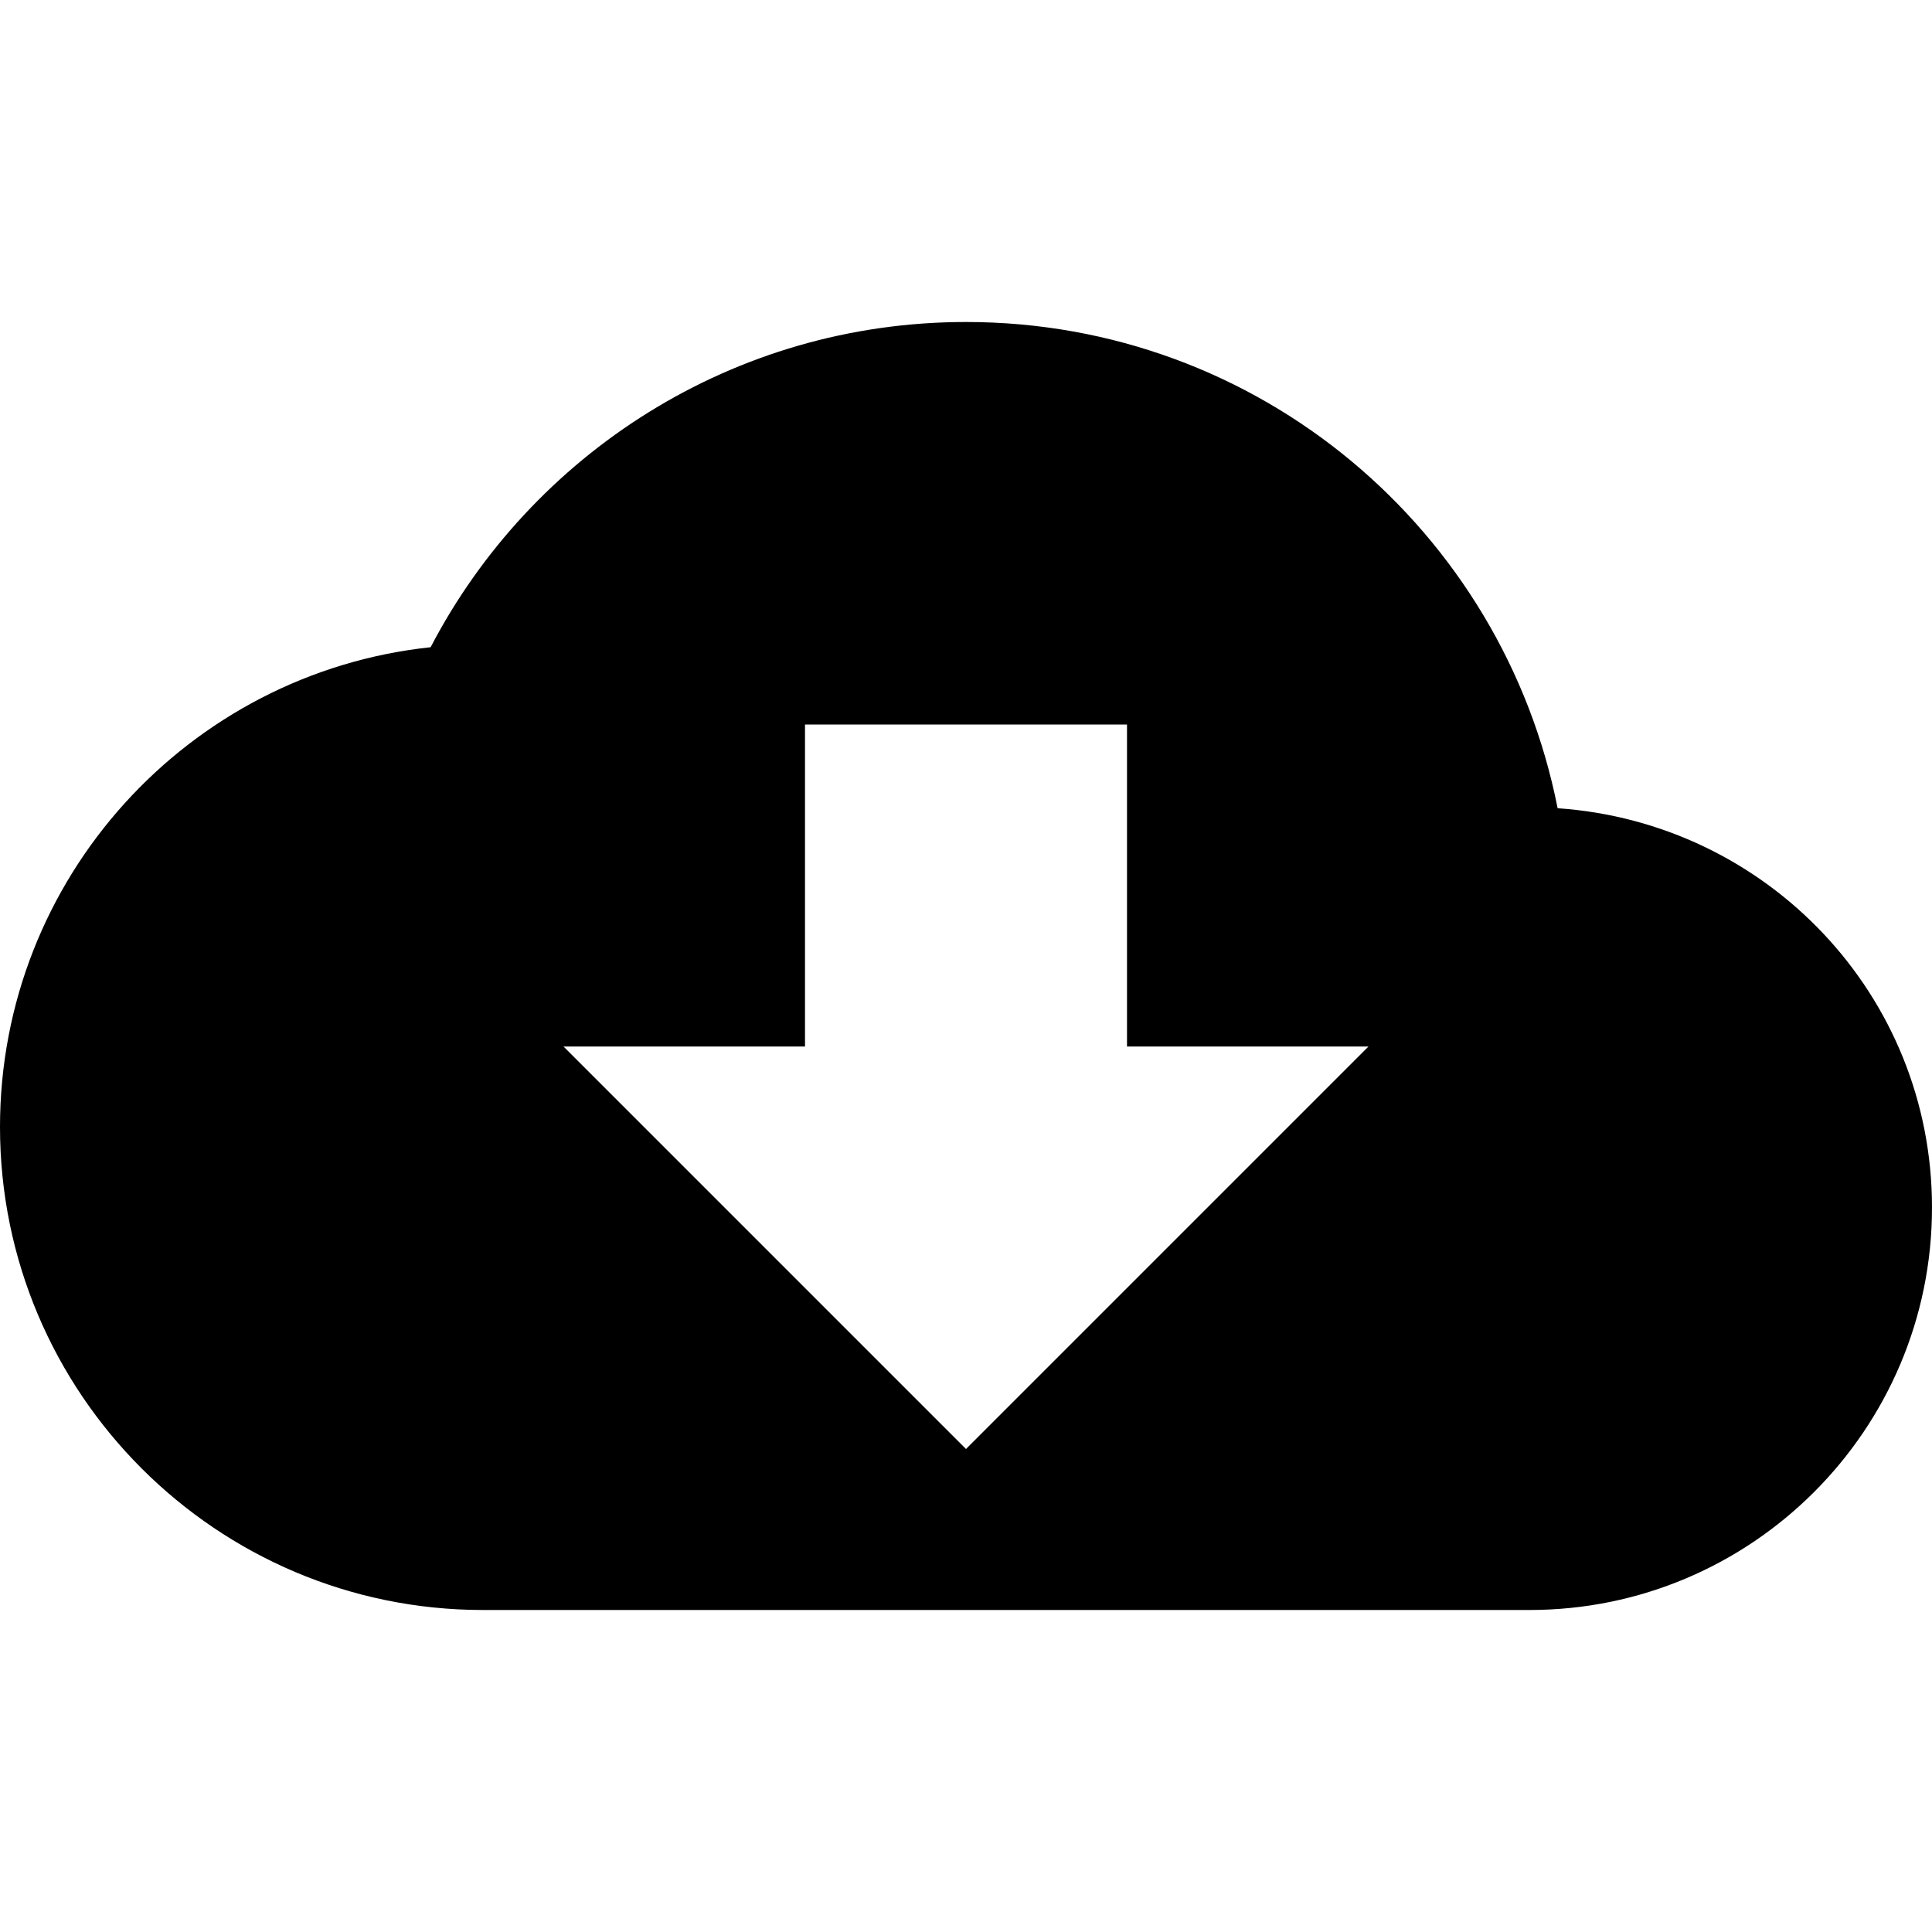
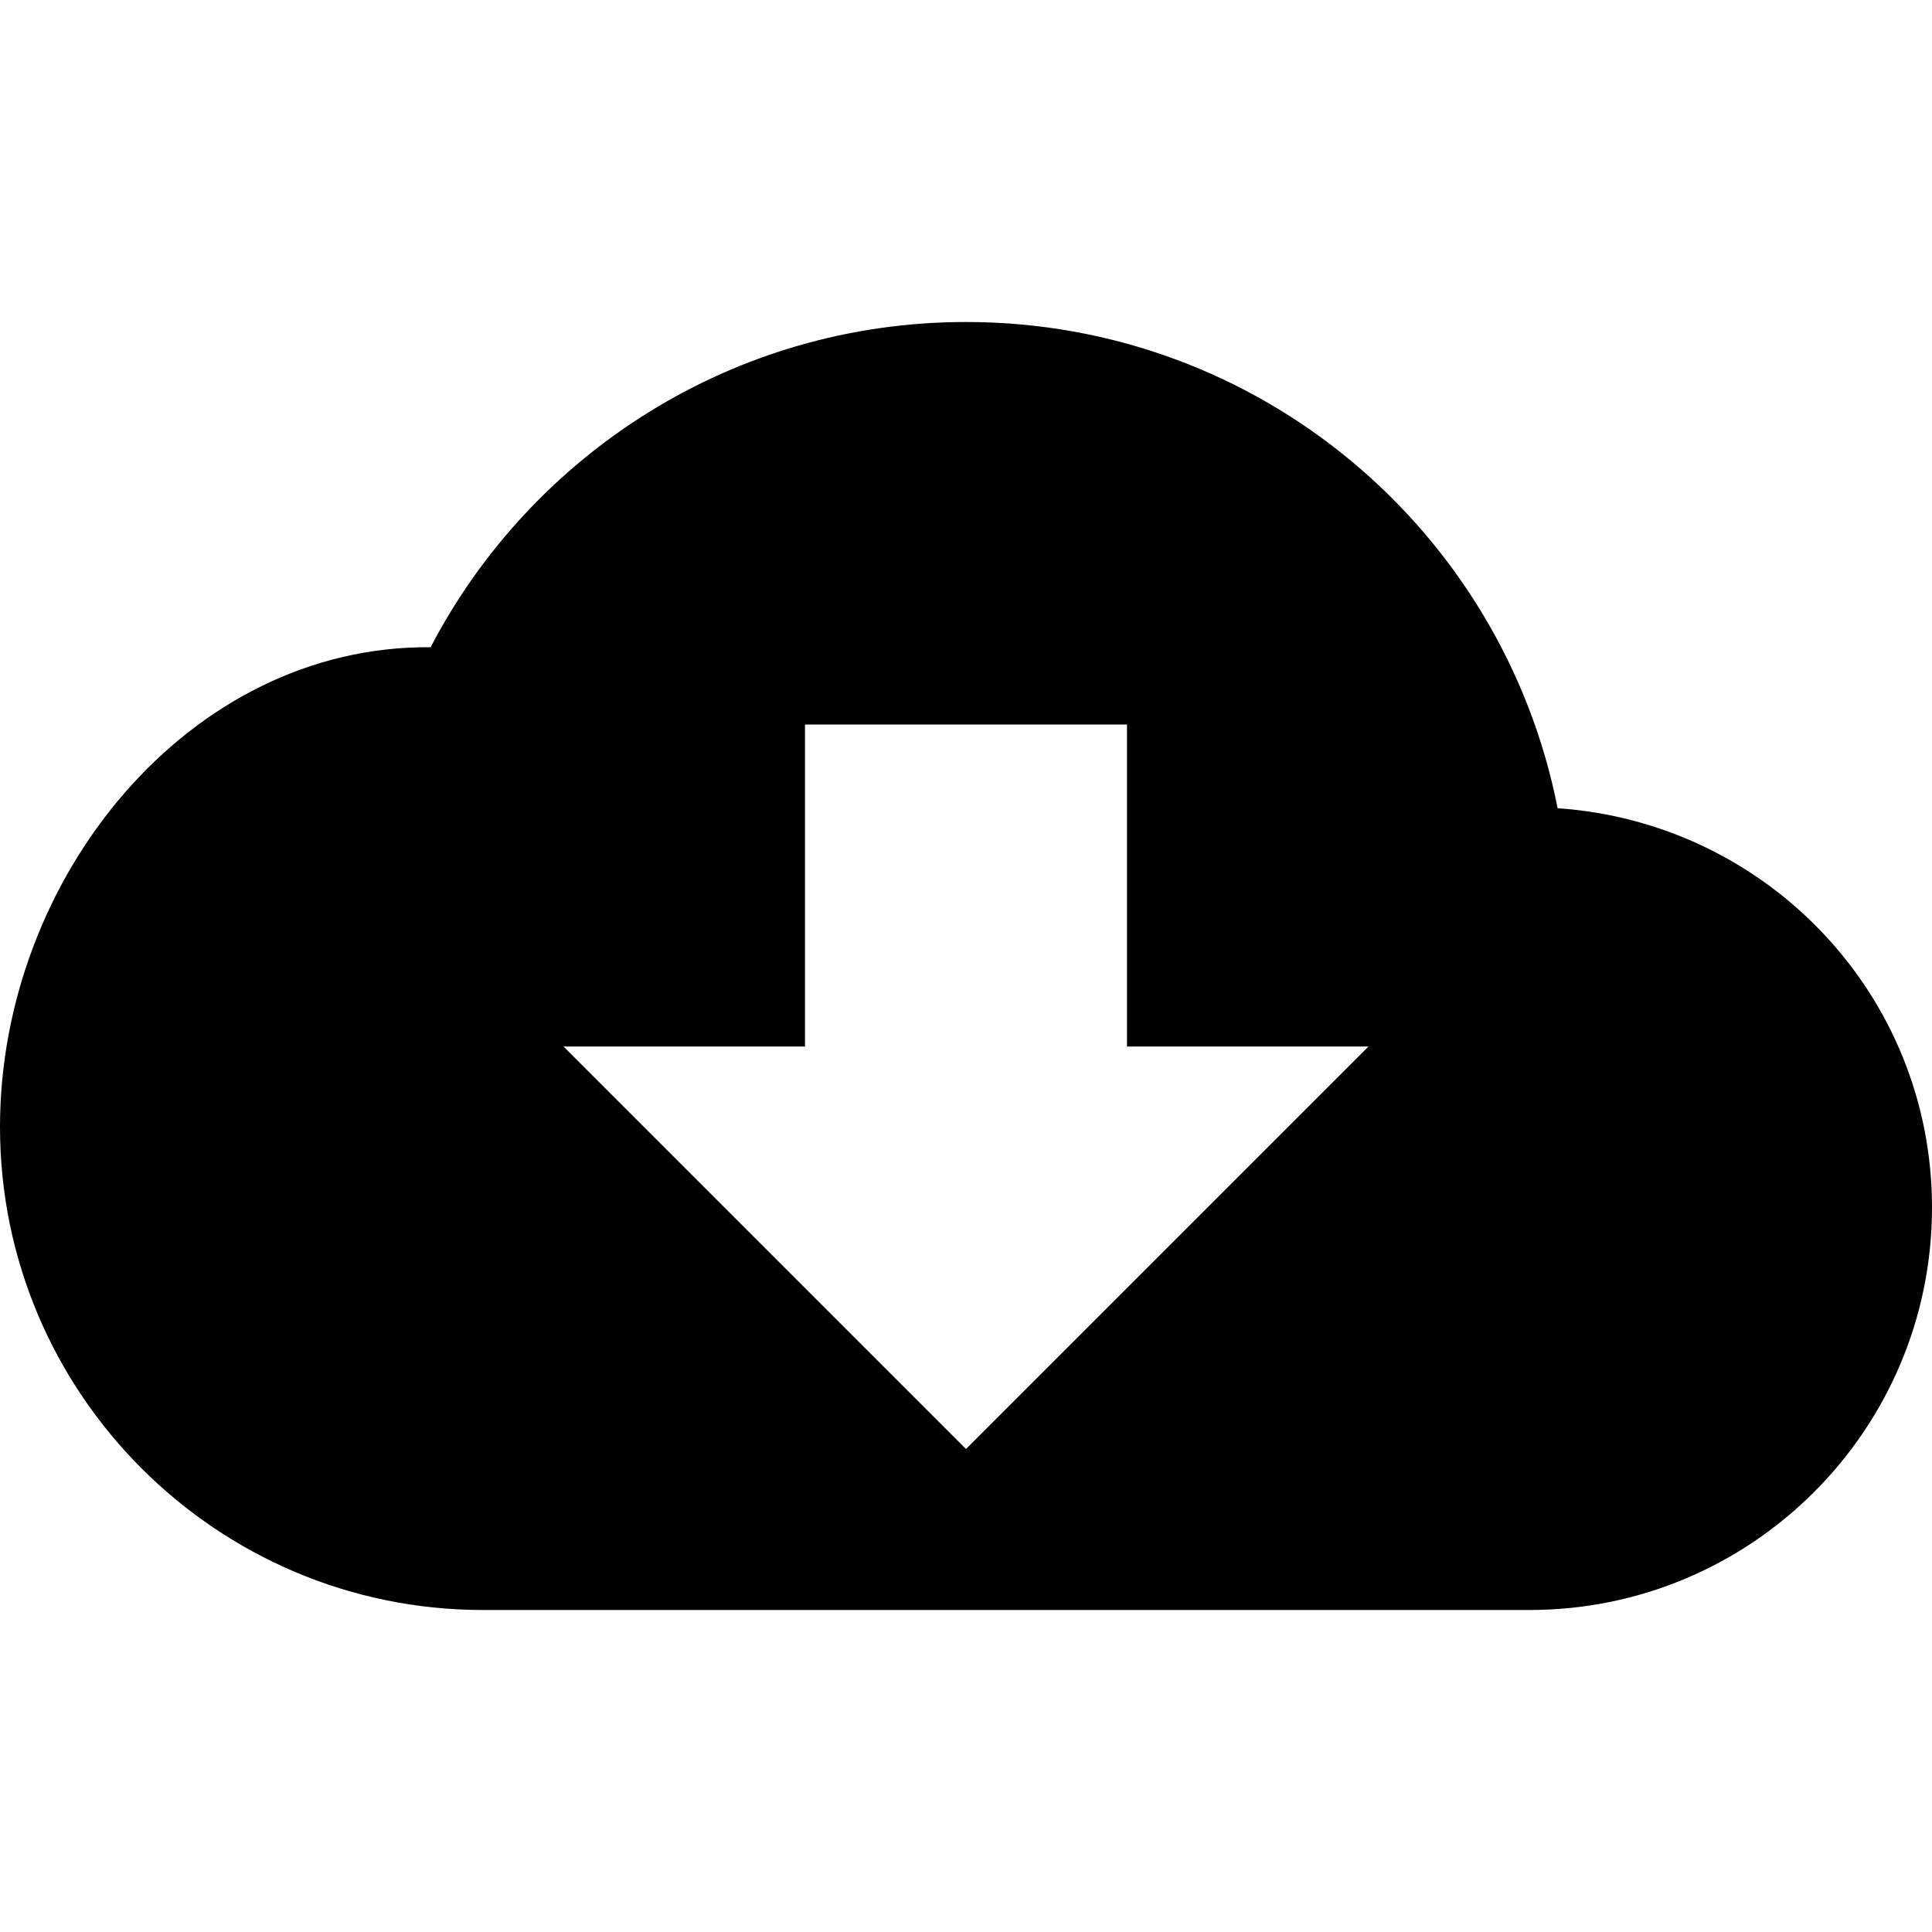
<svg xmlns="http://www.w3.org/2000/svg" version="1.1" id="Layer_1" x="0px" y="0px" viewBox="0 0 900 900" style="enable-background:new 0 0 900 900;" xml:space="preserve">
  <style type="text/css">
	.st0{fill:none;}
</style>
  <path class="st0" d="M0,0h18v18H0V0z" />
-   <path d="M725.6,376.5C700.1,247.1,586.5,150,450,150c-108.4,0-202.5,61.5-249.4,151.5C87.8,313.5,0,409.1,0,525  c0,124.1,100.9,225,225,225h487.5C816,750,900,666,900,562.5C900,463.5,823.1,383.2,725.6,376.5z M637.5,487.5L450,675L262.5,487.5  H375v-150h150v150H637.5z" />
+   <path d="M725.6,376.5C700.1,247.1,586.5,150,450,150c-108.4,0-202.5,61.5-249.4,151.5C87.8,300.5,0,409.1,0,525  c0,124.1,100.9,225,225,225h487.5C816,750,900,666,900,562.5C900,463.5,823.1,383.2,725.6,376.5z M637.5,487.5L450,675L262.5,487.5  H375v-150h150v150H637.5z" />
</svg>
